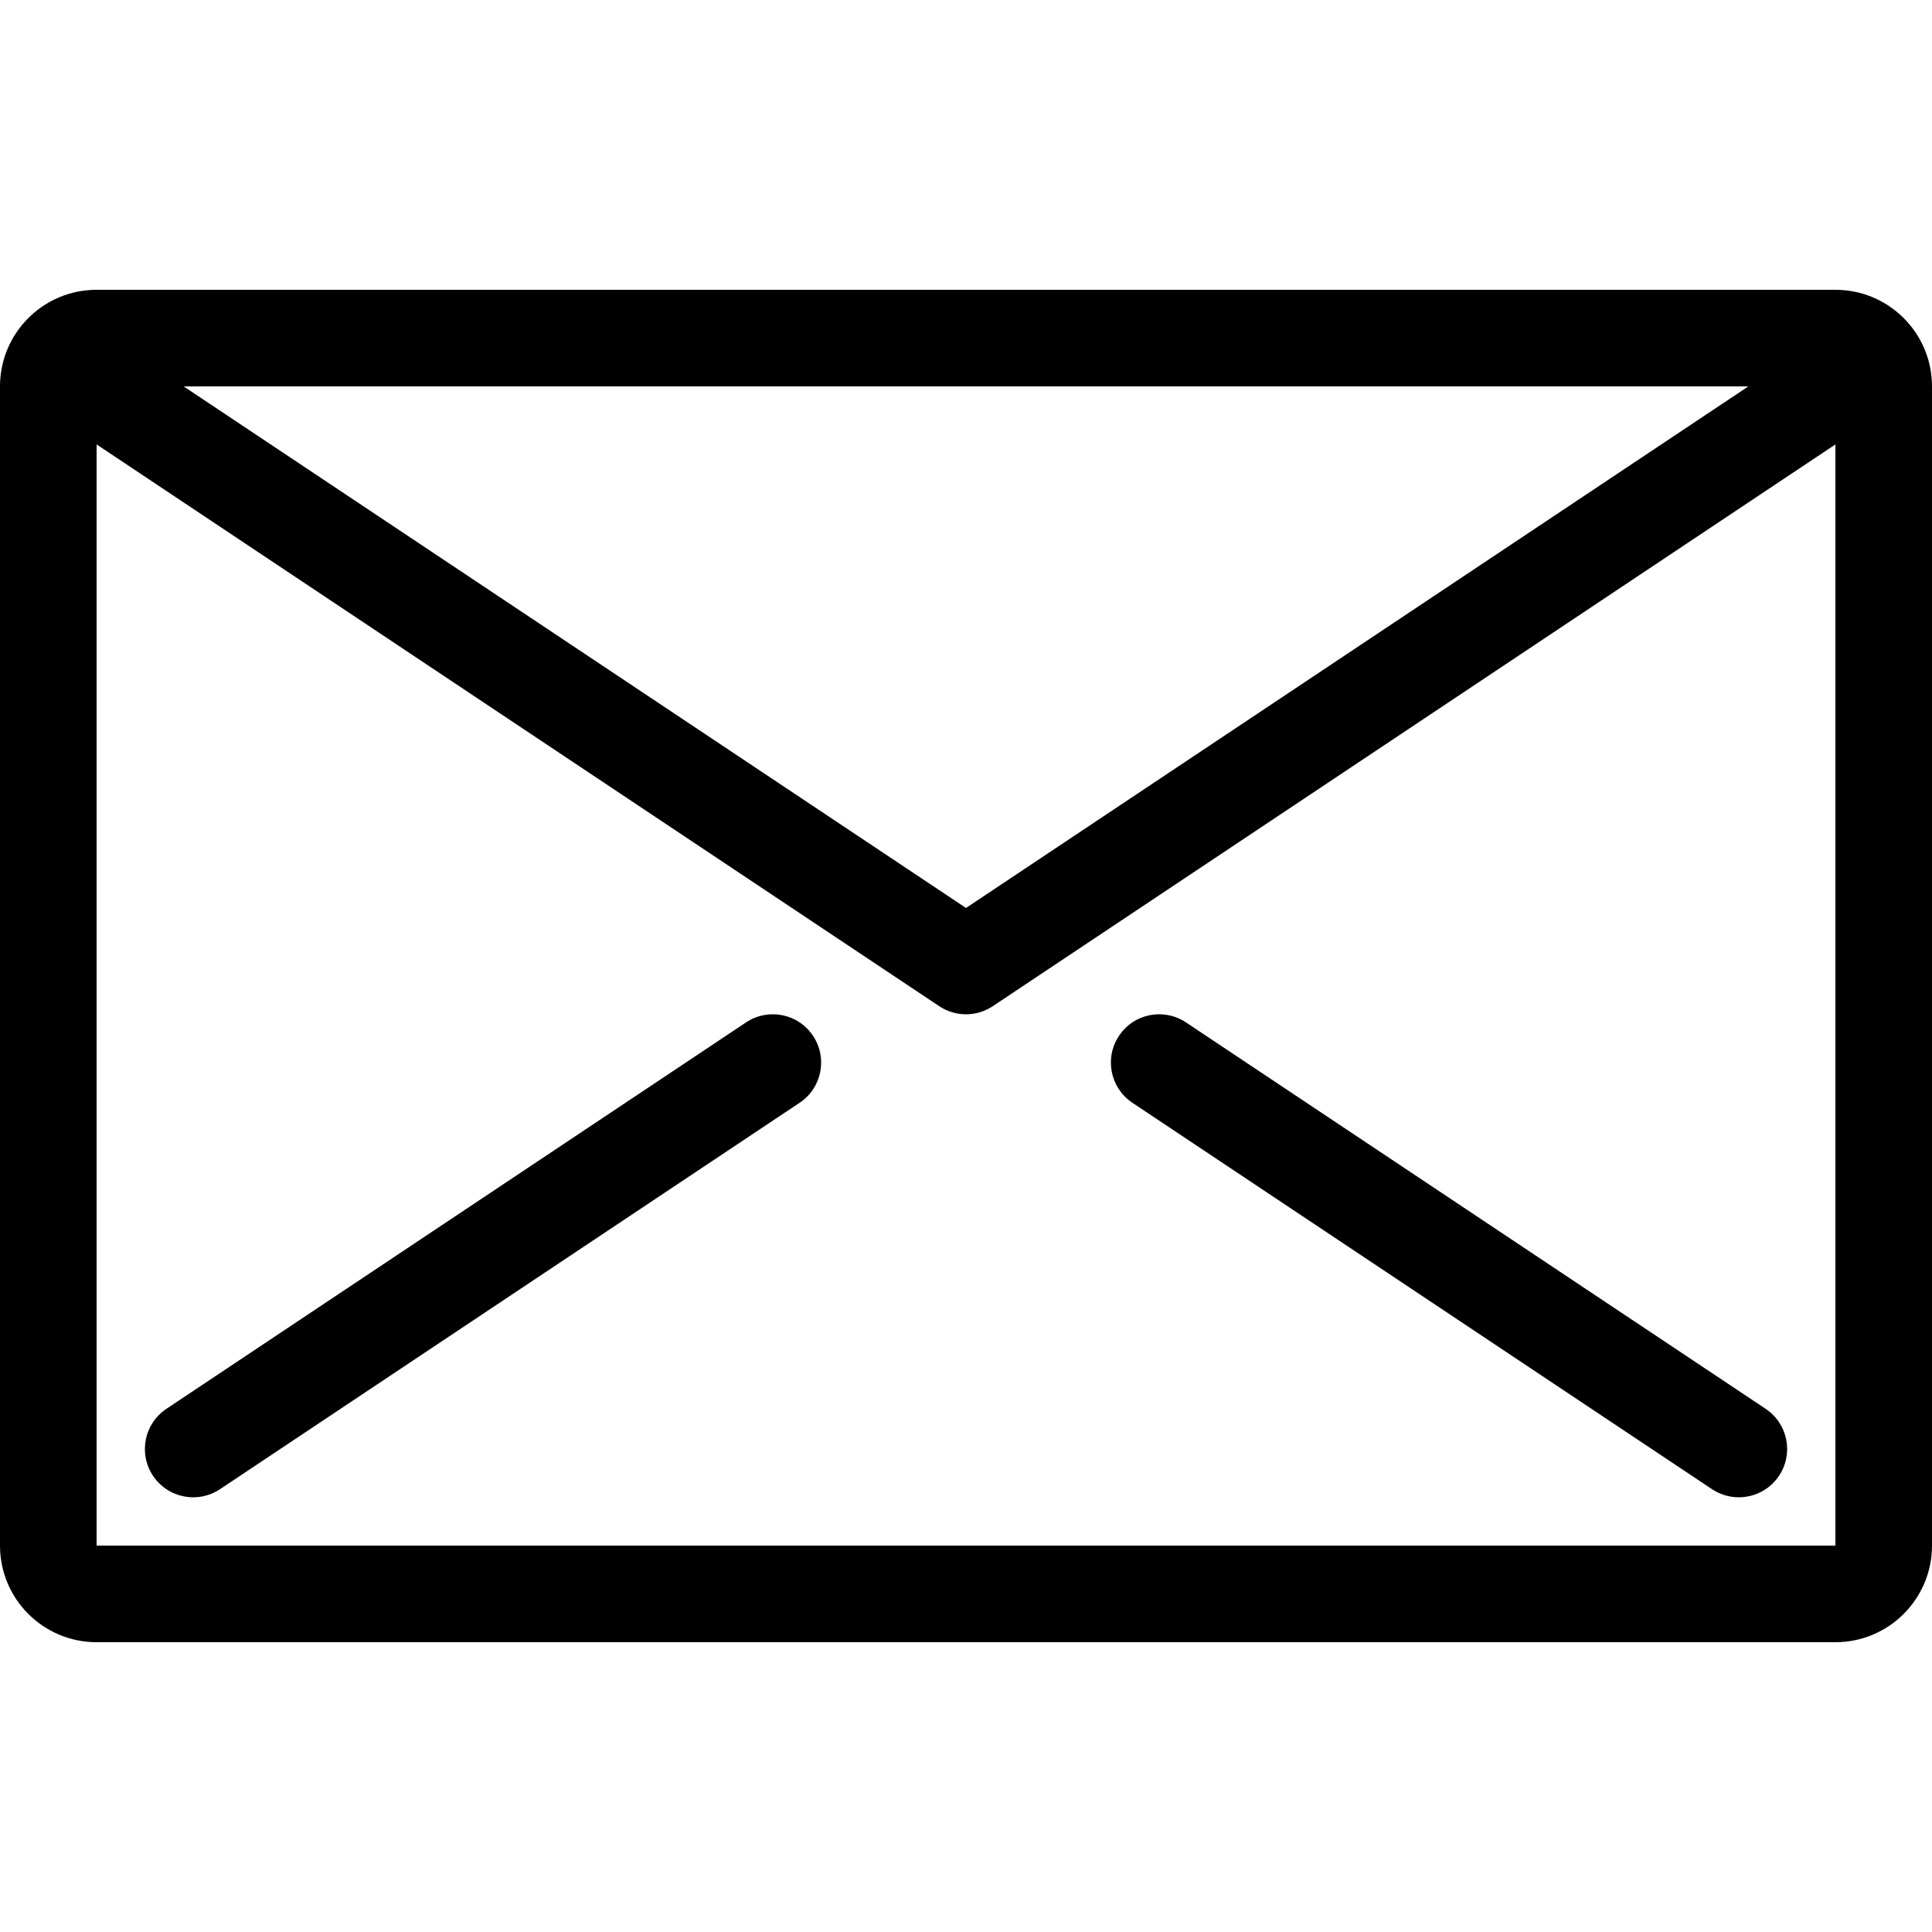
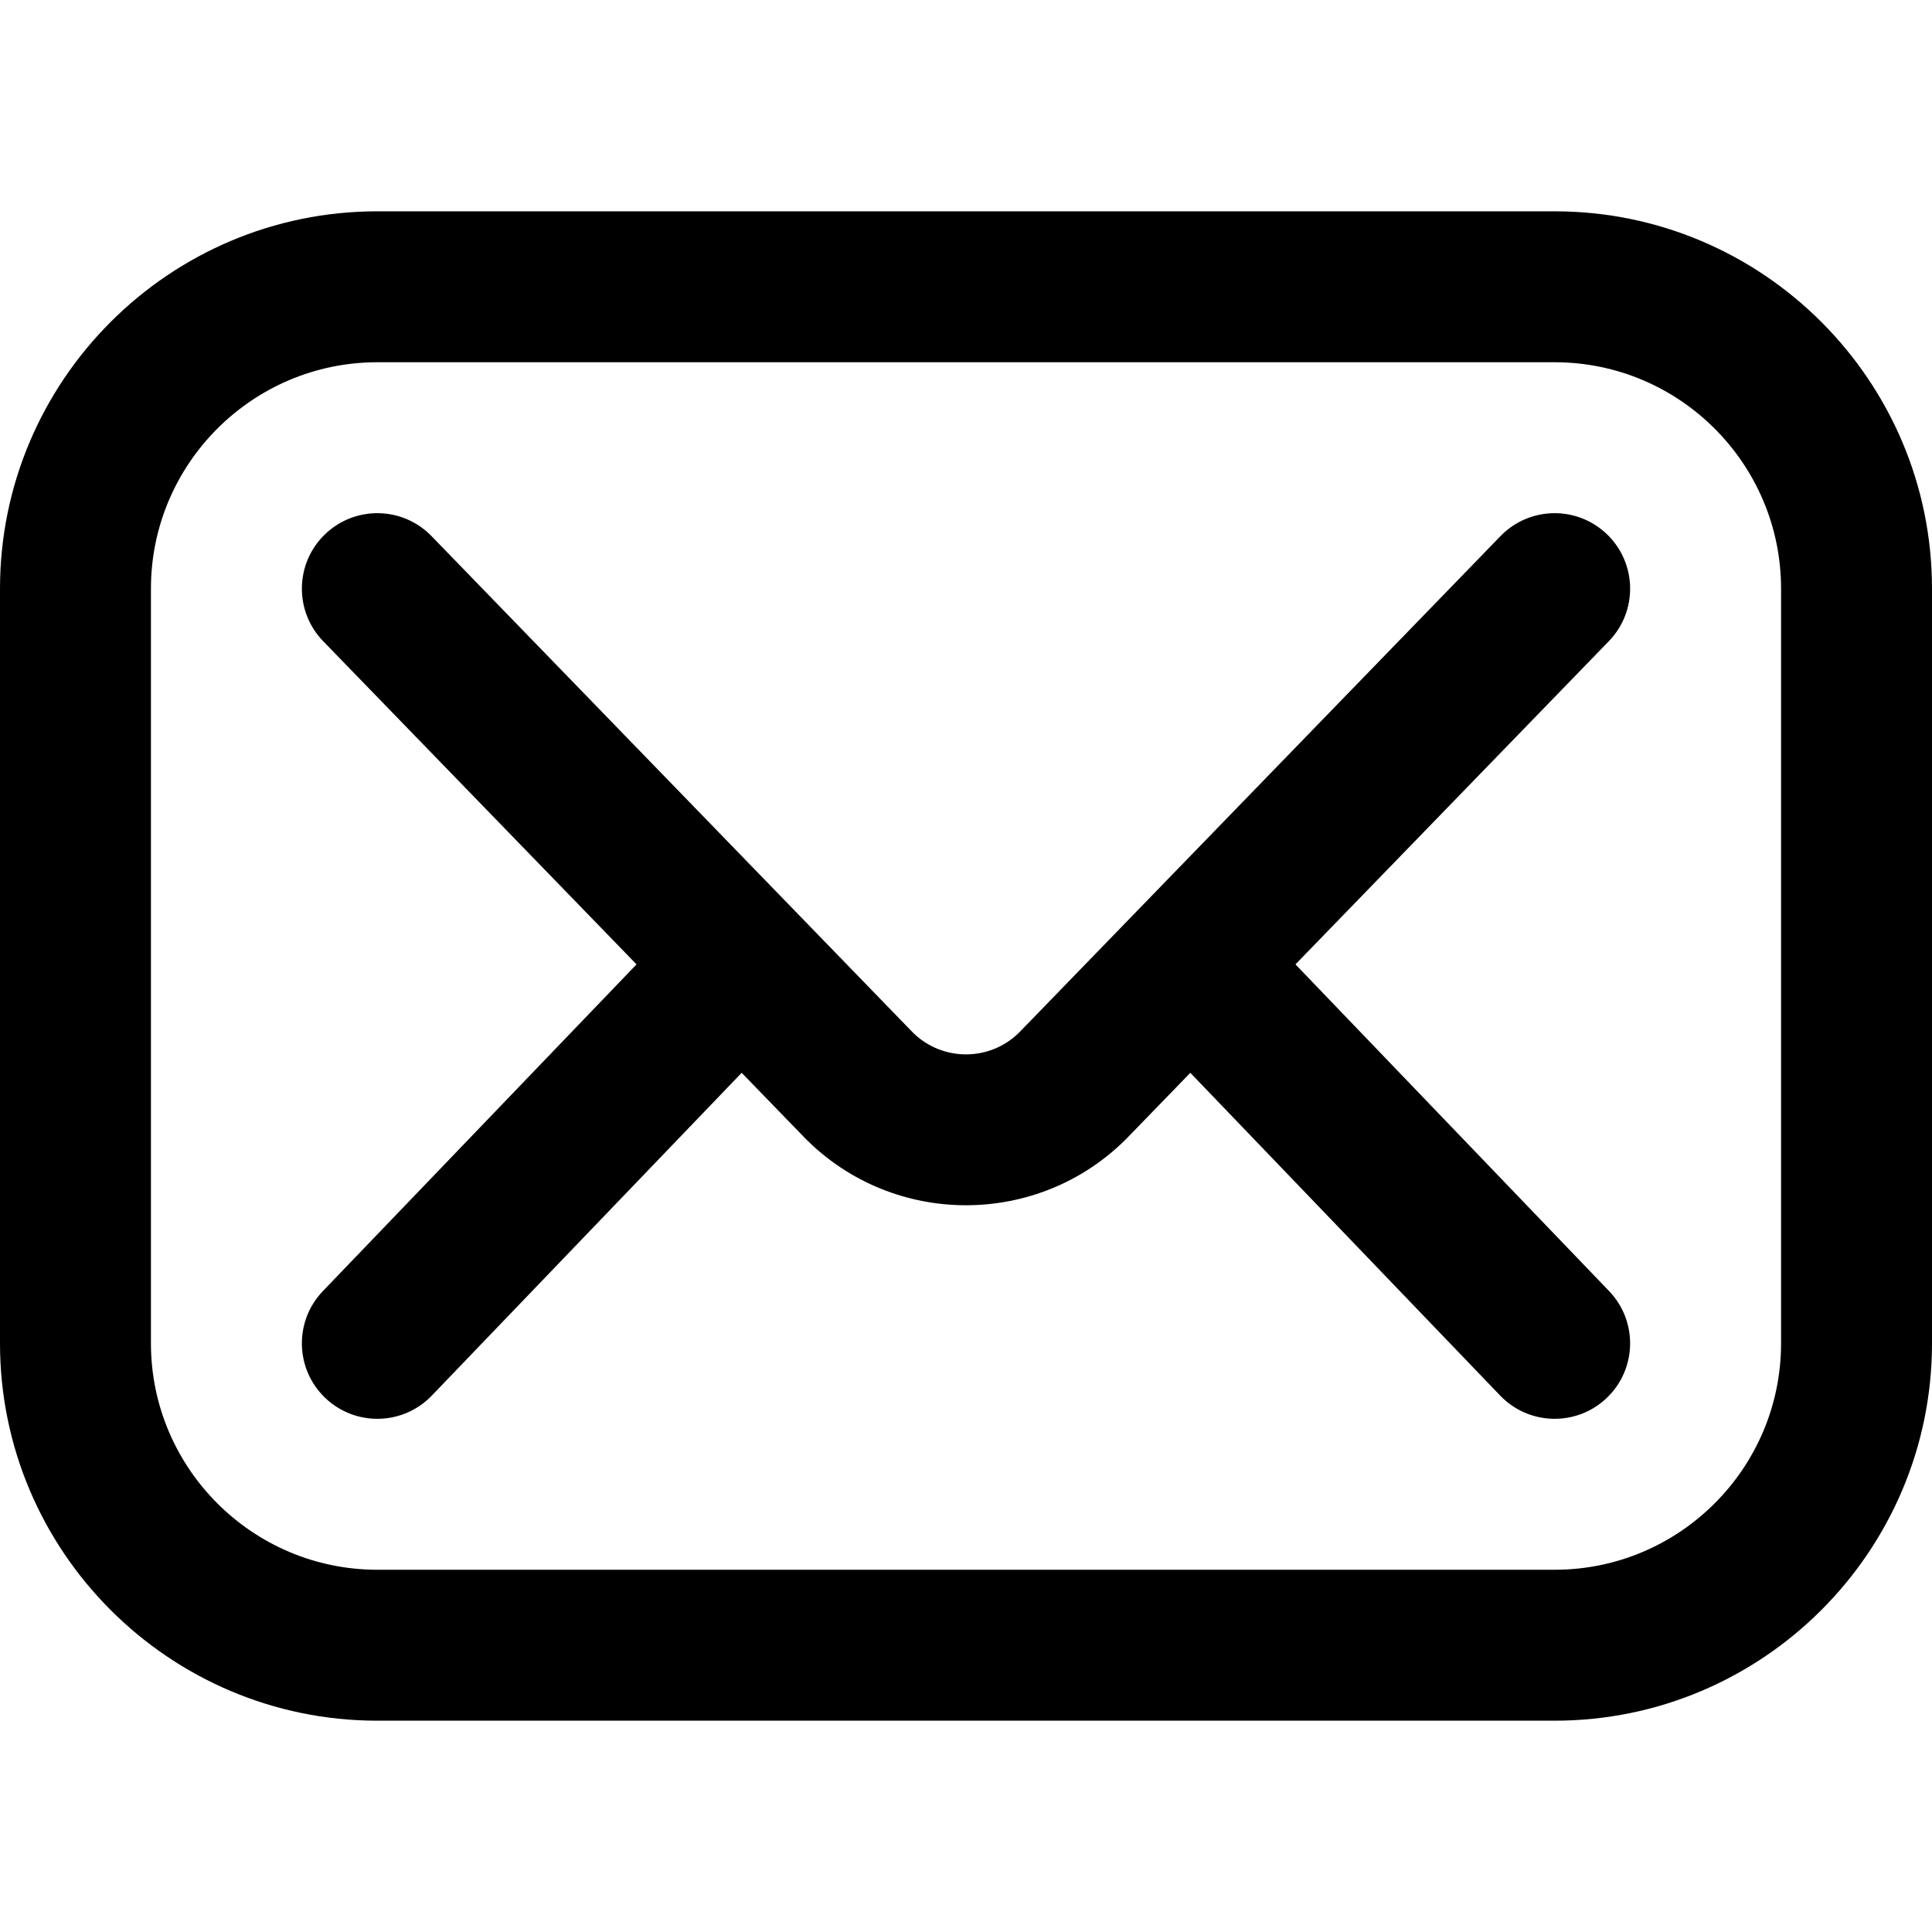
- <svg xmlns="http://www.w3.org/2000/svg" fill="#000000" height="800px" width="800px" version="1.1" id="Layer_1" viewBox="0 0 512 512" xml:space="preserve">
-   <g>
+ <svg xmlns="http://www.w3.org/2000/svg" id="Capa_1" enable-background="new 0 0 512 512" height="512" viewBox="0 0 512 512" width="512">
+   <g id="Mail">
    <g>
-       <path d="M486.4,76.8H25.6C11.46,76.8,0,88.26,0,102.4v307.2c0,14.14,11.46,25.6,25.6,25.6h460.8c14.14,0,25.6-11.46,25.6-25.6    V102.4C512,88.26,500.54,76.8,486.4,76.8z M463.326,102.4L256,240.623L48.674,102.4H463.326z M486.4,409.6H25.6V117.777    L248.9,266.65c2.15,1.425,4.625,2.15,7.1,2.15s4.949-0.725,7.1-2.15l223.3-148.872V409.6z" />
+       <path d="m412 456h-312c-55.14 0-100-44.86-100-100v-200c0-55.14 44.86-100 100-100h312c55.14 0 100 44.86 100 100v200c0 55.14-44.86 100-100 100zm-312-360c-33.084 0-60 26.916-60 60v200c0 33.084 26.916 60 60 60h312c33.084 0 60-26.916 60-60v-200c0-33.084-26.916-60-60-60z" />
    </g>
-   </g>
-   <g>
-     <g>
-       <path d="M215.458,274.5c-3.917-5.897-11.861-7.475-17.758-3.55L44.1,373.35c-5.888,3.925-7.475,11.878-3.55,17.749    c2.466,3.703,6.528,5.7,10.667,5.7c2.441,0,4.898-0.7,7.091-2.15l153.6-102.4C217.796,288.324,219.383,280.371,215.458,274.5z" />
-     </g>
-   </g>
-   <g>
-     <g>
-       <path d="M467.908,373.35L314.3,270.95c-5.914-3.925-13.85-2.347-17.749,3.55c-3.925,5.871-2.338,13.824,3.55,17.749l153.6,102.4    c2.185,1.451,4.651,2.15,7.091,2.15c4.139,0,8.201-1.997,10.667-5.7C475.383,385.229,473.796,377.276,467.908,373.35z" />
-     </g>
+     <path d="m343.312 255.57 83.047-85.648c7.689-7.93 7.494-20.592-.436-28.281s-20.591-7.494-28.281.436l-127.59 131.586c-7.775 7.678-20.327 7.678-28.103 0l-127.59-131.586c-7.688-7.93-20.35-8.125-28.281-.436-7.93 7.689-8.125 20.351-.436 28.281l83.047 85.648-83.116 86.579c-7.649 7.968-7.391 20.629.577 28.278 7.966 7.647 20.627 7.393 28.278-.577l82.123-85.545 16.806 17.333c.071.074.144.147.216.22 11.697 11.697 27.062 17.545 42.426 17.545s30.729-5.848 42.426-17.545c.073-.073.145-.146.216-.22l16.806-17.333 82.123 85.545c7.646 7.965 20.308 8.23 28.278.577 7.968-7.649 8.227-20.31.577-28.278z" />
  </g>
</svg>
